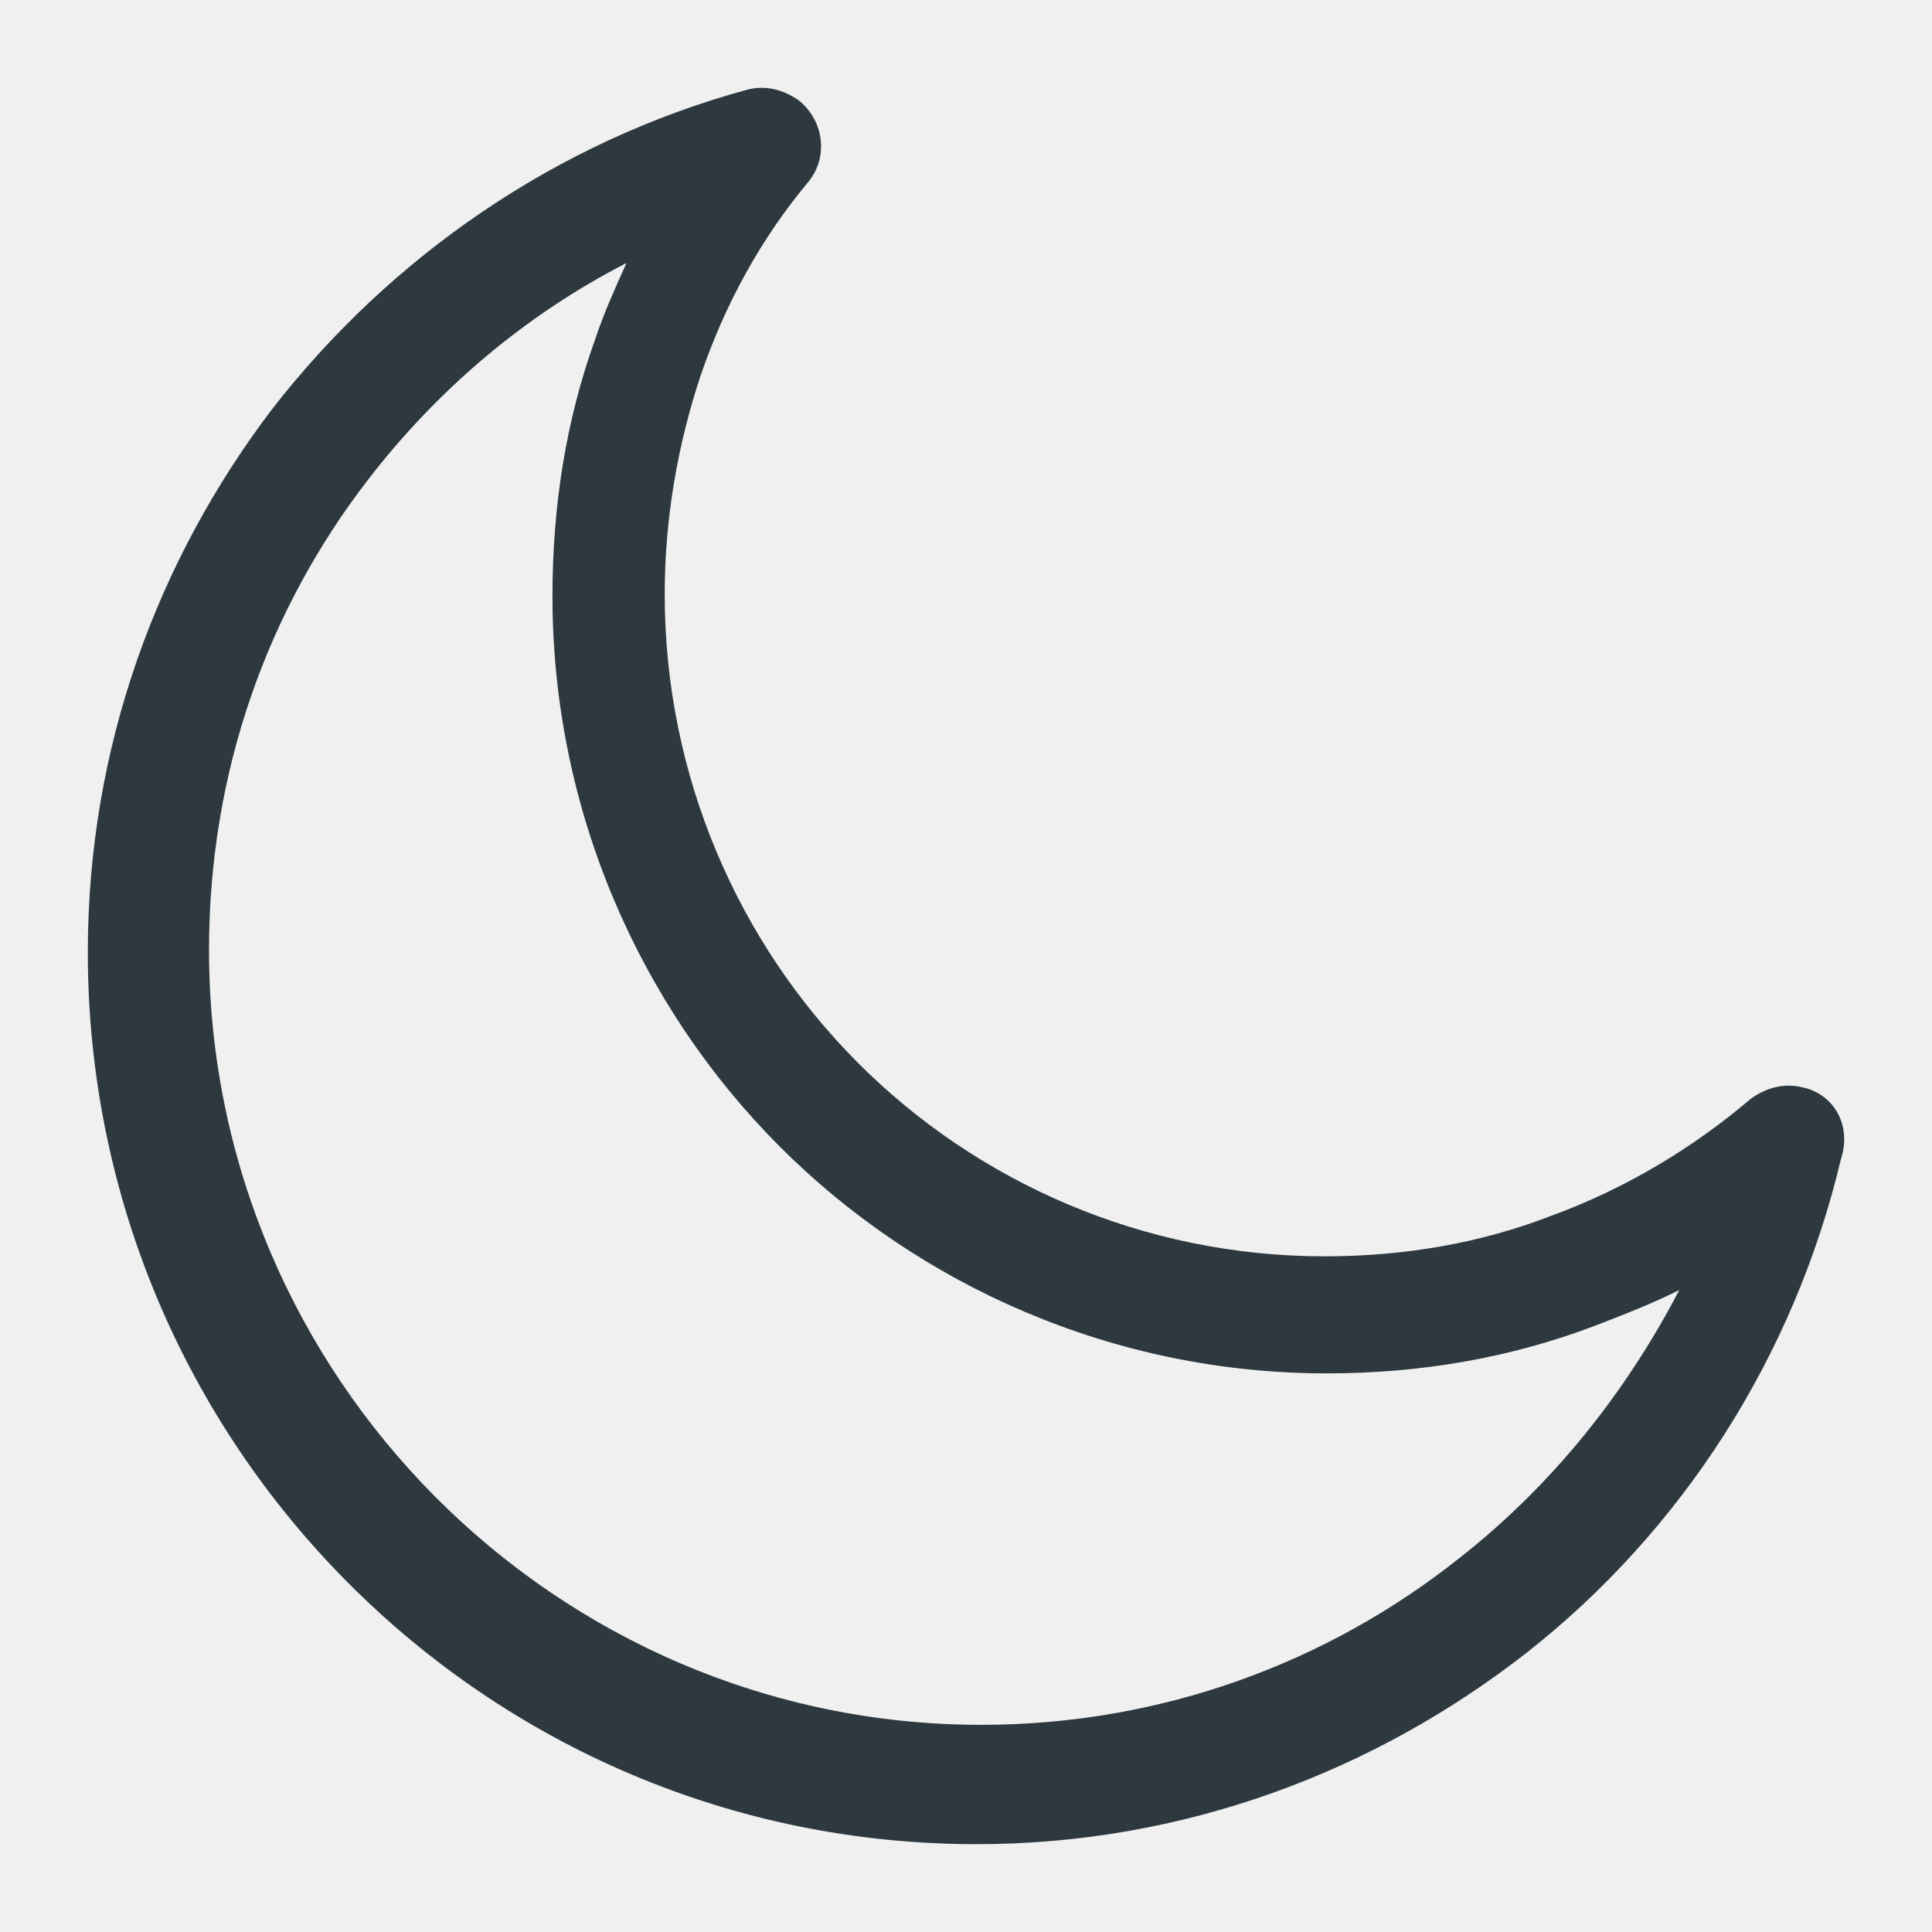
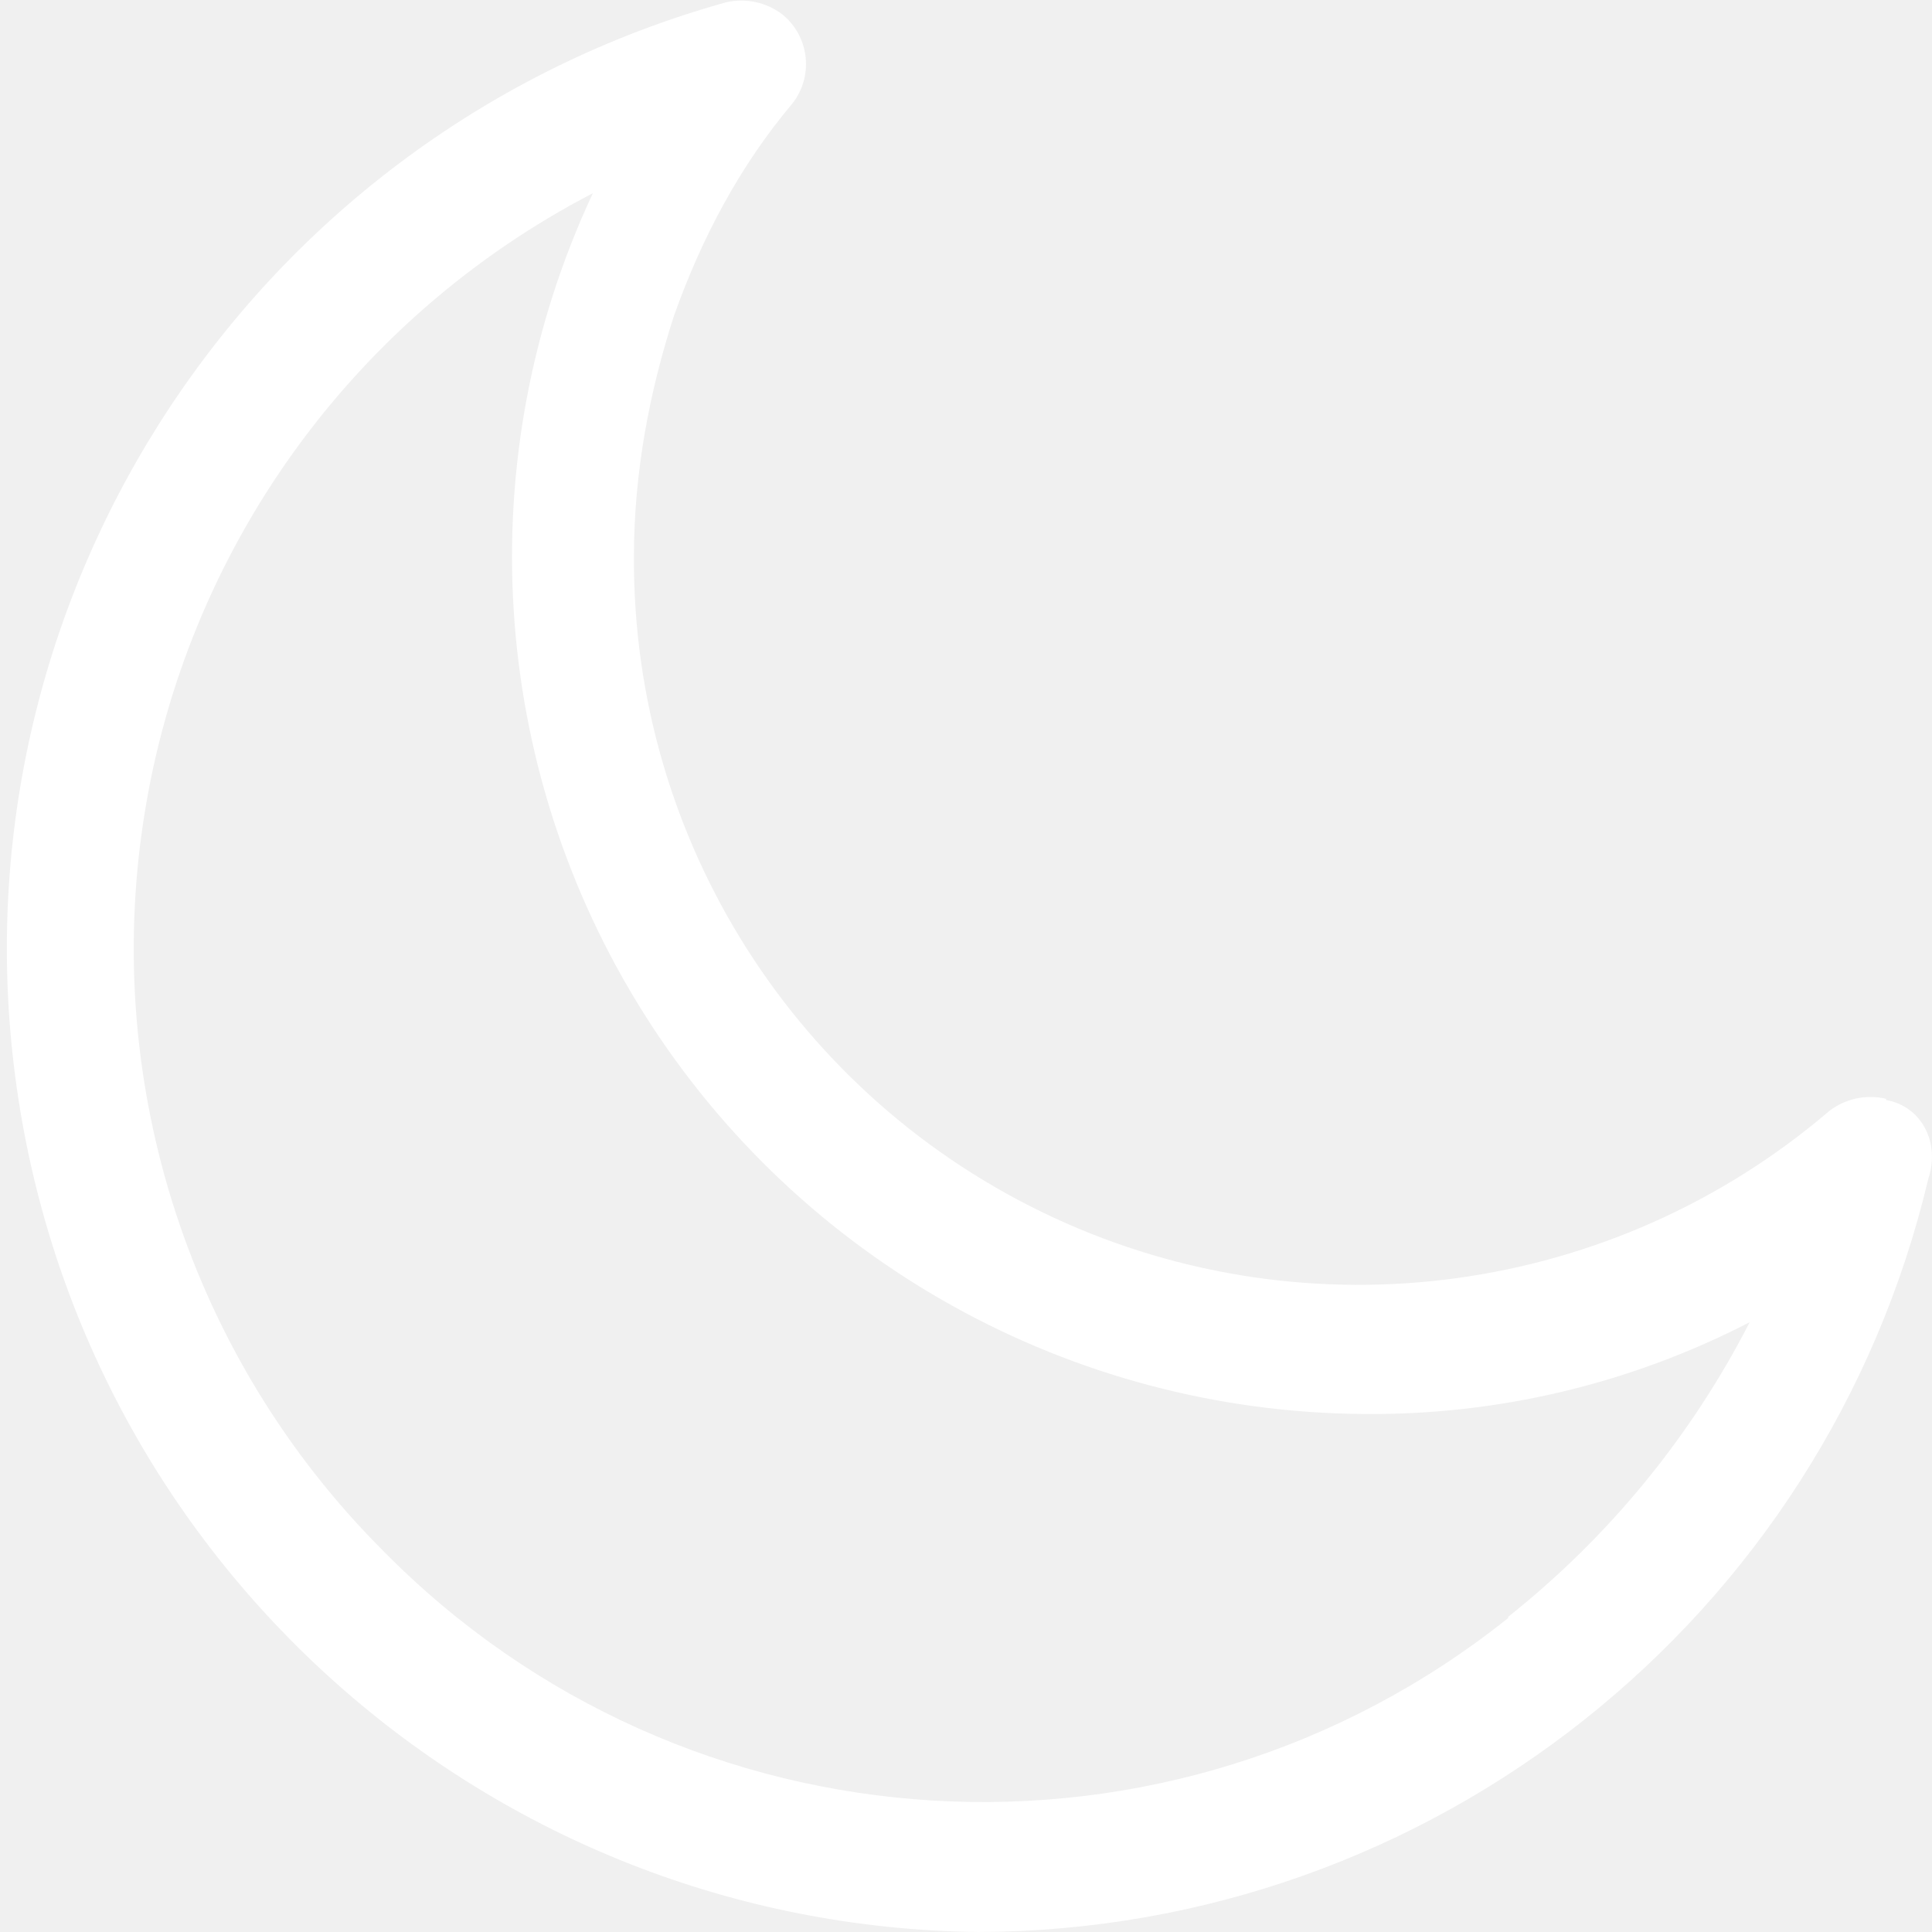
- <svg xmlns="http://www.w3.org/2000/svg" width="22" height="22" viewBox="0 0 22 22" fill="none">
-   <path d="M20.527 12.382C20.323 12.331 20.118 12.382 19.939 12.51C19.275 13.075 18.508 13.536 17.665 13.844C16.872 14.152 16.003 14.306 15.083 14.306C13.013 14.306 11.121 13.459 9.767 12.1C8.412 10.741 7.569 8.843 7.569 6.765C7.569 5.893 7.722 5.046 7.978 4.277C8.259 3.456 8.668 2.712 9.205 2.071C9.435 1.789 9.383 1.379 9.102 1.148C8.923 1.02 8.719 0.968 8.514 1.02C6.342 1.61 4.45 2.918 3.096 4.662C1.792 6.38 1 8.509 1 10.843C1 13.639 2.125 16.178 3.965 18.025C5.805 19.872 8.335 21 11.121 21C13.473 21 15.645 20.179 17.384 18.82C19.147 17.435 20.425 15.46 20.962 13.203C21.09 12.818 20.885 12.459 20.527 12.382ZM16.617 17.743C15.134 18.922 13.243 19.641 11.173 19.641C8.744 19.641 6.546 18.64 4.962 17.05C3.377 15.46 2.38 13.254 2.38 10.818C2.38 8.791 3.045 6.945 4.195 5.457C4.987 4.431 5.984 3.585 7.134 2.995C7.006 3.277 6.879 3.559 6.776 3.867C6.444 4.79 6.291 5.765 6.291 6.791C6.291 9.227 7.288 11.459 8.872 13.049C10.457 14.639 12.681 15.639 15.109 15.639C16.182 15.639 17.204 15.46 18.15 15.101C18.483 14.973 18.815 14.844 19.122 14.69C18.508 15.87 17.665 16.922 16.617 17.743Z" fill="#2D383F" />
+ <svg xmlns="http://www.w3.org/2000/svg" viewBox="0 0 16 16" fill="none">
+   <path d="M15.62 9.1a.56.56 0 0 0-.47.1 6 6 0 0 1-9.9-4.59c0-.7.13-1.37.33-1.99.23-.65.55-1.25.98-1.76a.53.53 0 0 0-.08-.74.56.56 0 0 0-.47-.1 8.14 8.14 0 0 0 2.09 15.98 8.11 8.11 0 0 0 7.87-6.24c.1-.3-.06-.6-.35-.65Zm-3.13 4.3a6.97 6.97 0 0 1-9.32-.56 7.05 7.05 0 0 1 1.74-11.24 7.1 7.1 0 0 0 6.38 10.11 6.82 6.82 0 0 0 3.2-.76 7.46 7.46 0 0 1-2 2.44Z" fill="#fff" />
</svg>
